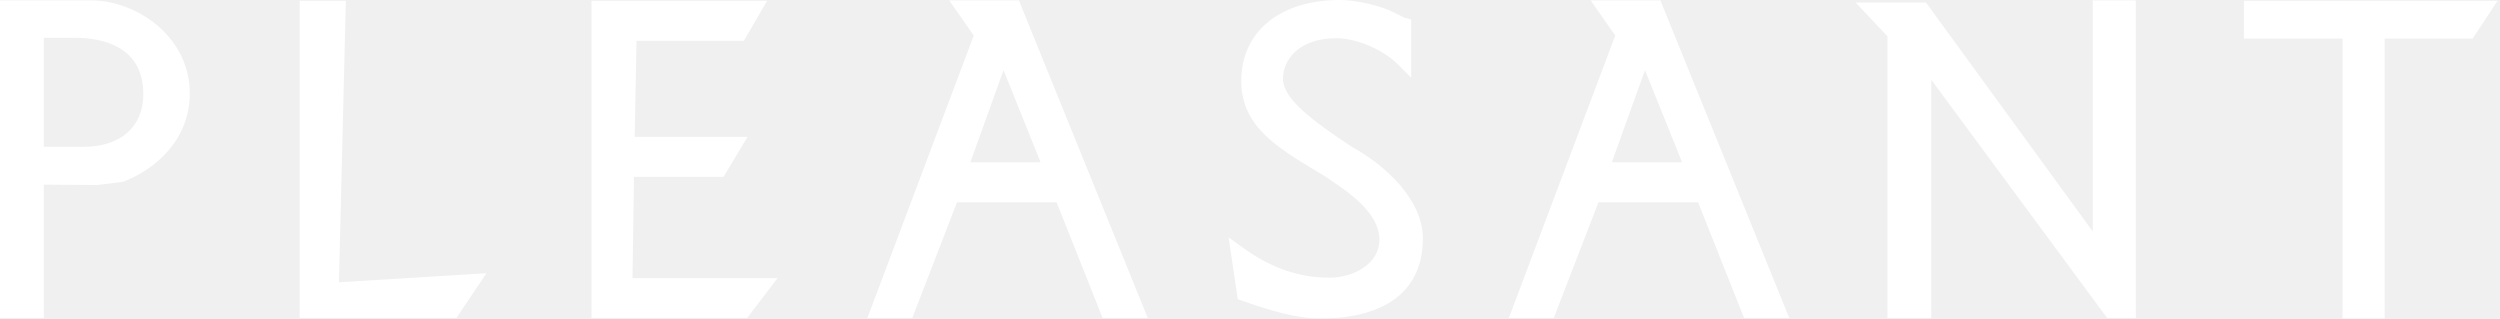
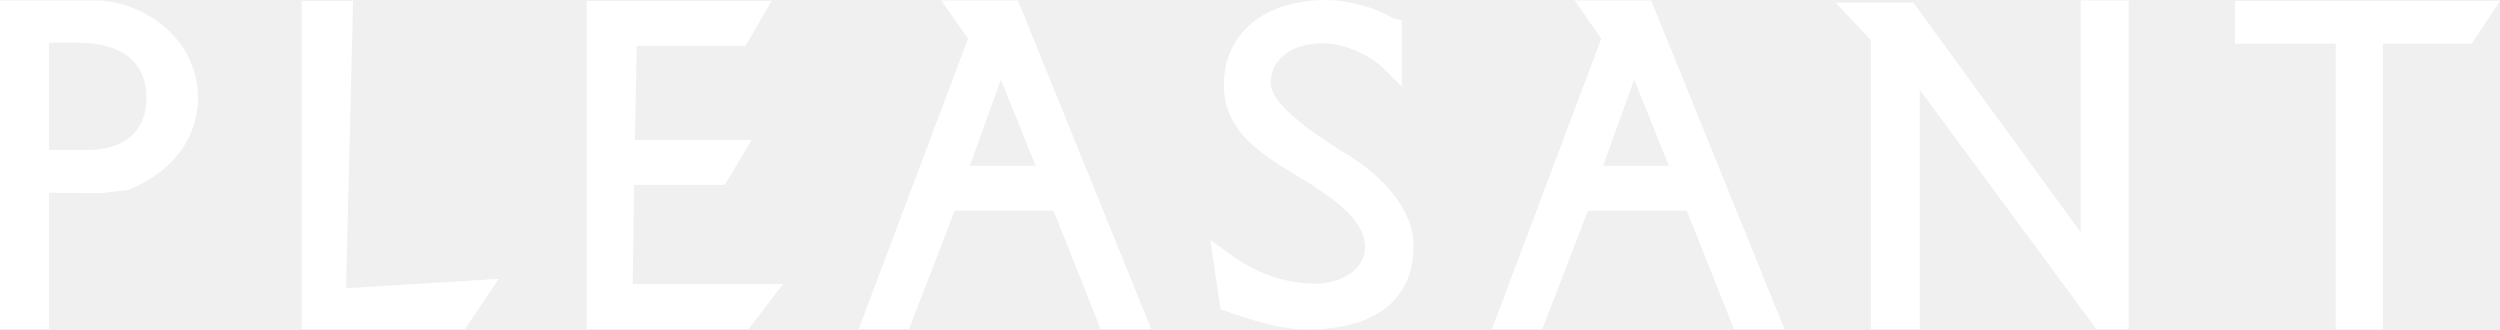
- <svg xmlns="http://www.w3.org/2000/svg" width="871" height="111" viewBox="0 0 871 111" fill="none">
-   <path d="M0 110.81V0.14H31.78C39.69 0.14 48.26 3.37 54.7 8.77C62.06 14.95 66.12 23.39 66.12 32.52C66.12 48.6 54.26 58.92 43.16 63.21L42.83 63.34L33.9 64.46L15.27 64.33V110.81H0ZM29.23 51.14C42.01 51.14 49.94 44.12 49.94 32.83C49.94 15.72 34.99 13.17 26.08 13.17H15.27V51.15H29.23V51.14Z" fill="white" />
-   <path d="M104.4 110.81V0.29H120.49L118.09 98.35L169.48 95.19L158.99 110.81H104.4Z" fill="white" />
-   <path d="M206.1 110.81V0.29H267.26L259.16 14.21H221.76L221.12 47.69H260.44L252.09 61.61H220.88L220.36 96.89H270.91L260.28 110.81H206.1Z" fill="white" />
-   <path d="M384.16 110.81L368.11 70.46H333.43L317.83 110.81H302.19L339.26 12.38L330.69 0.14H354.99L399.89 110.81H384.16ZM362.54 56.54L349.63 24.44L338.07 56.54H362.54Z" fill="white" />
-   <path d="M459.88 110.96C451.5 110.96 441.93 108 432.84 104.8L431.23 104.23L428.05 82.73L433.48 86.62C442.98 93.43 452.7 96.74 463.18 96.74C471.74 96.74 480.59 91.8 480.59 83.53C480.59 74.32 470.19 67.25 463.98 63.02C463.22 62.5 462.52 62.03 461.92 61.6C460.86 60.96 459.81 60.32 458.78 59.7C444.65 51.19 432.45 43.85 432.45 28.18C432.45 11.06 445.93 0 466.78 0C472.7 0 481.39 2.05 485.88 4.49C486.86 4.92 487.59 5.31 488.19 5.62C488.77 5.93 489.19 6.15 489.52 6.24L491.67 6.78V27.09L486.83 22.25C482.51 17.93 473.54 13.33 465.44 13.33C452.75 13.33 446.98 20.65 446.98 27.44C446.98 34.23 456.74 41.86 471.4 51.41C482.64 57.6 495.73 69.59 495.73 83.09C495.73 101.07 483 110.97 459.9 110.97L459.88 110.96Z" fill="white" />
-   <path d="M607.65 110.81L591.6 70.46H556.92L541.32 110.81H525.68L562.75 12.38L554.19 0.15H578.49L623.39 110.82H607.66L607.65 110.81ZM586.03 56.54L573.12 24.44L561.56 56.54H586.03Z" fill="white" />
-   <path d="M734.15 110.81L672.86 27.79V110.81H657.59V12.65L646.51 0.89H671.02L729.14 80.67V0.14H744.11V110.81H734.15Z" fill="white" />
-   <path d="M816.14 110.96V13.46H781.79V0.29H870.14L861.45 13.46H830.81V110.96H816.14Z" fill="white" />
+ <svg xmlns="http://www.w3.org/2000/svg" id="_レイヤー_1" data-name="レイヤー 1" viewBox="0 0 852.67 112.38">
+   <defs>
+     <style>
+       .cls-1 {
+         fill: #fff;
+       }
+     </style>
+   </defs>
+   <path class="cls-1" d="M0,112.23V.15h32.49c8.08,0,16.81,3.29,23.37,8.8,7.53,6.32,11.67,14.95,11.67,24.29,0,16.43-12.09,26.97-23.41,31.35l-.41.16-9.06,1.13-17.96-.13v46.47H0ZM29.94,51.15c12.53,0,20.01-6.58,20.01-17.61,0-16.49-14.51-18.96-23.16-18.96h-10.11v36.56h13.26Z" />
+   <polygon class="cls-1" points="102.9 112.23 102.9 .3 120.42 .3 118.03 98.32 170.08 95.11 158.58 112.23 102.9 112.23" />
+   <polygon class="cls-1" points="200.1 112.23 200.1 .3 263.2 .3 254.28 15.64 217.17 15.64 216.55 47.7 256.4 47.7 247.2 63.03 216.28 63.03 215.79 96.9 267.05 96.9 255.34 112.23 200.1 112.23" />
+   <path class="cls-1" d="M375.39,112.23l-16.05-40.35h-33.72l-15.6,40.35h-17.15l37.29-99.04L321.04.15h26.14l45.47,112.08h-17.26ZM353.2,56.55l-11.82-29.4-10.59,29.4h22.41Z" />
+   <path class="cls-1" d="M445.59,112.38c-8.48,0-18.12-2.98-27.28-6.2l-2.02-.71-3.48-23.58,6.79,4.87c9.38,6.72,18.96,9.99,29.28,9.99,8.21,0,16.71-4.68,16.71-12.51,0-8.84-10.2-15.78-16.3-19.92-.76-.52-1.45-.99-2.05-1.41-1.05-.64-2.09-1.27-3.12-1.88-14.31-8.62-26.68-16.06-26.68-32.13,0-17.55,13.75-28.89,35.04-28.89,6,0,14.83,2.08,19.41,4.56.99.43,1.73.82,2.33,1.14.52.28.93.49,1.17.55l2.68.67v22.57l-6.05-6.05c-4.22-4.22-12.98-8.71-20.89-8.71-12.2,0-17.76,6.95-17.76,13.41,0,7.08,12.41,15.76,24.08,23.36,11.41,6.29,24.67,18.49,24.67,32.29,0,18.44-12.98,28.59-36.54,28.59Z" />
+   <path class="cls-1" d="M591.38,112.23l-16.05-40.35h-33.72l-15.6,40.35h-17.15l37.29-99.04-9.13-13.04h26.14l45.47,112.08h-17.26ZM569.19,56.55l-11.82-29.4-10.59,29.4h22.41Z" />
+   <polygon class="cls-1" points="715 112.23 654.78 30.66 654.78 112.23 638.09 112.23 638.09 13.65 626.08 .9 652.59 .9 709.64 79.21 709.64 .15 726.03 .15 726.03 112.23 715 112.23" />
+   <polygon class="cls-1" points="796.64 112.38 796.64 14.89 762.29 14.89 762.29 .3 852.67 .3 843.04 14.89 812.73 14.89 812.73 112.38 796.64 112.38" />
</svg>
